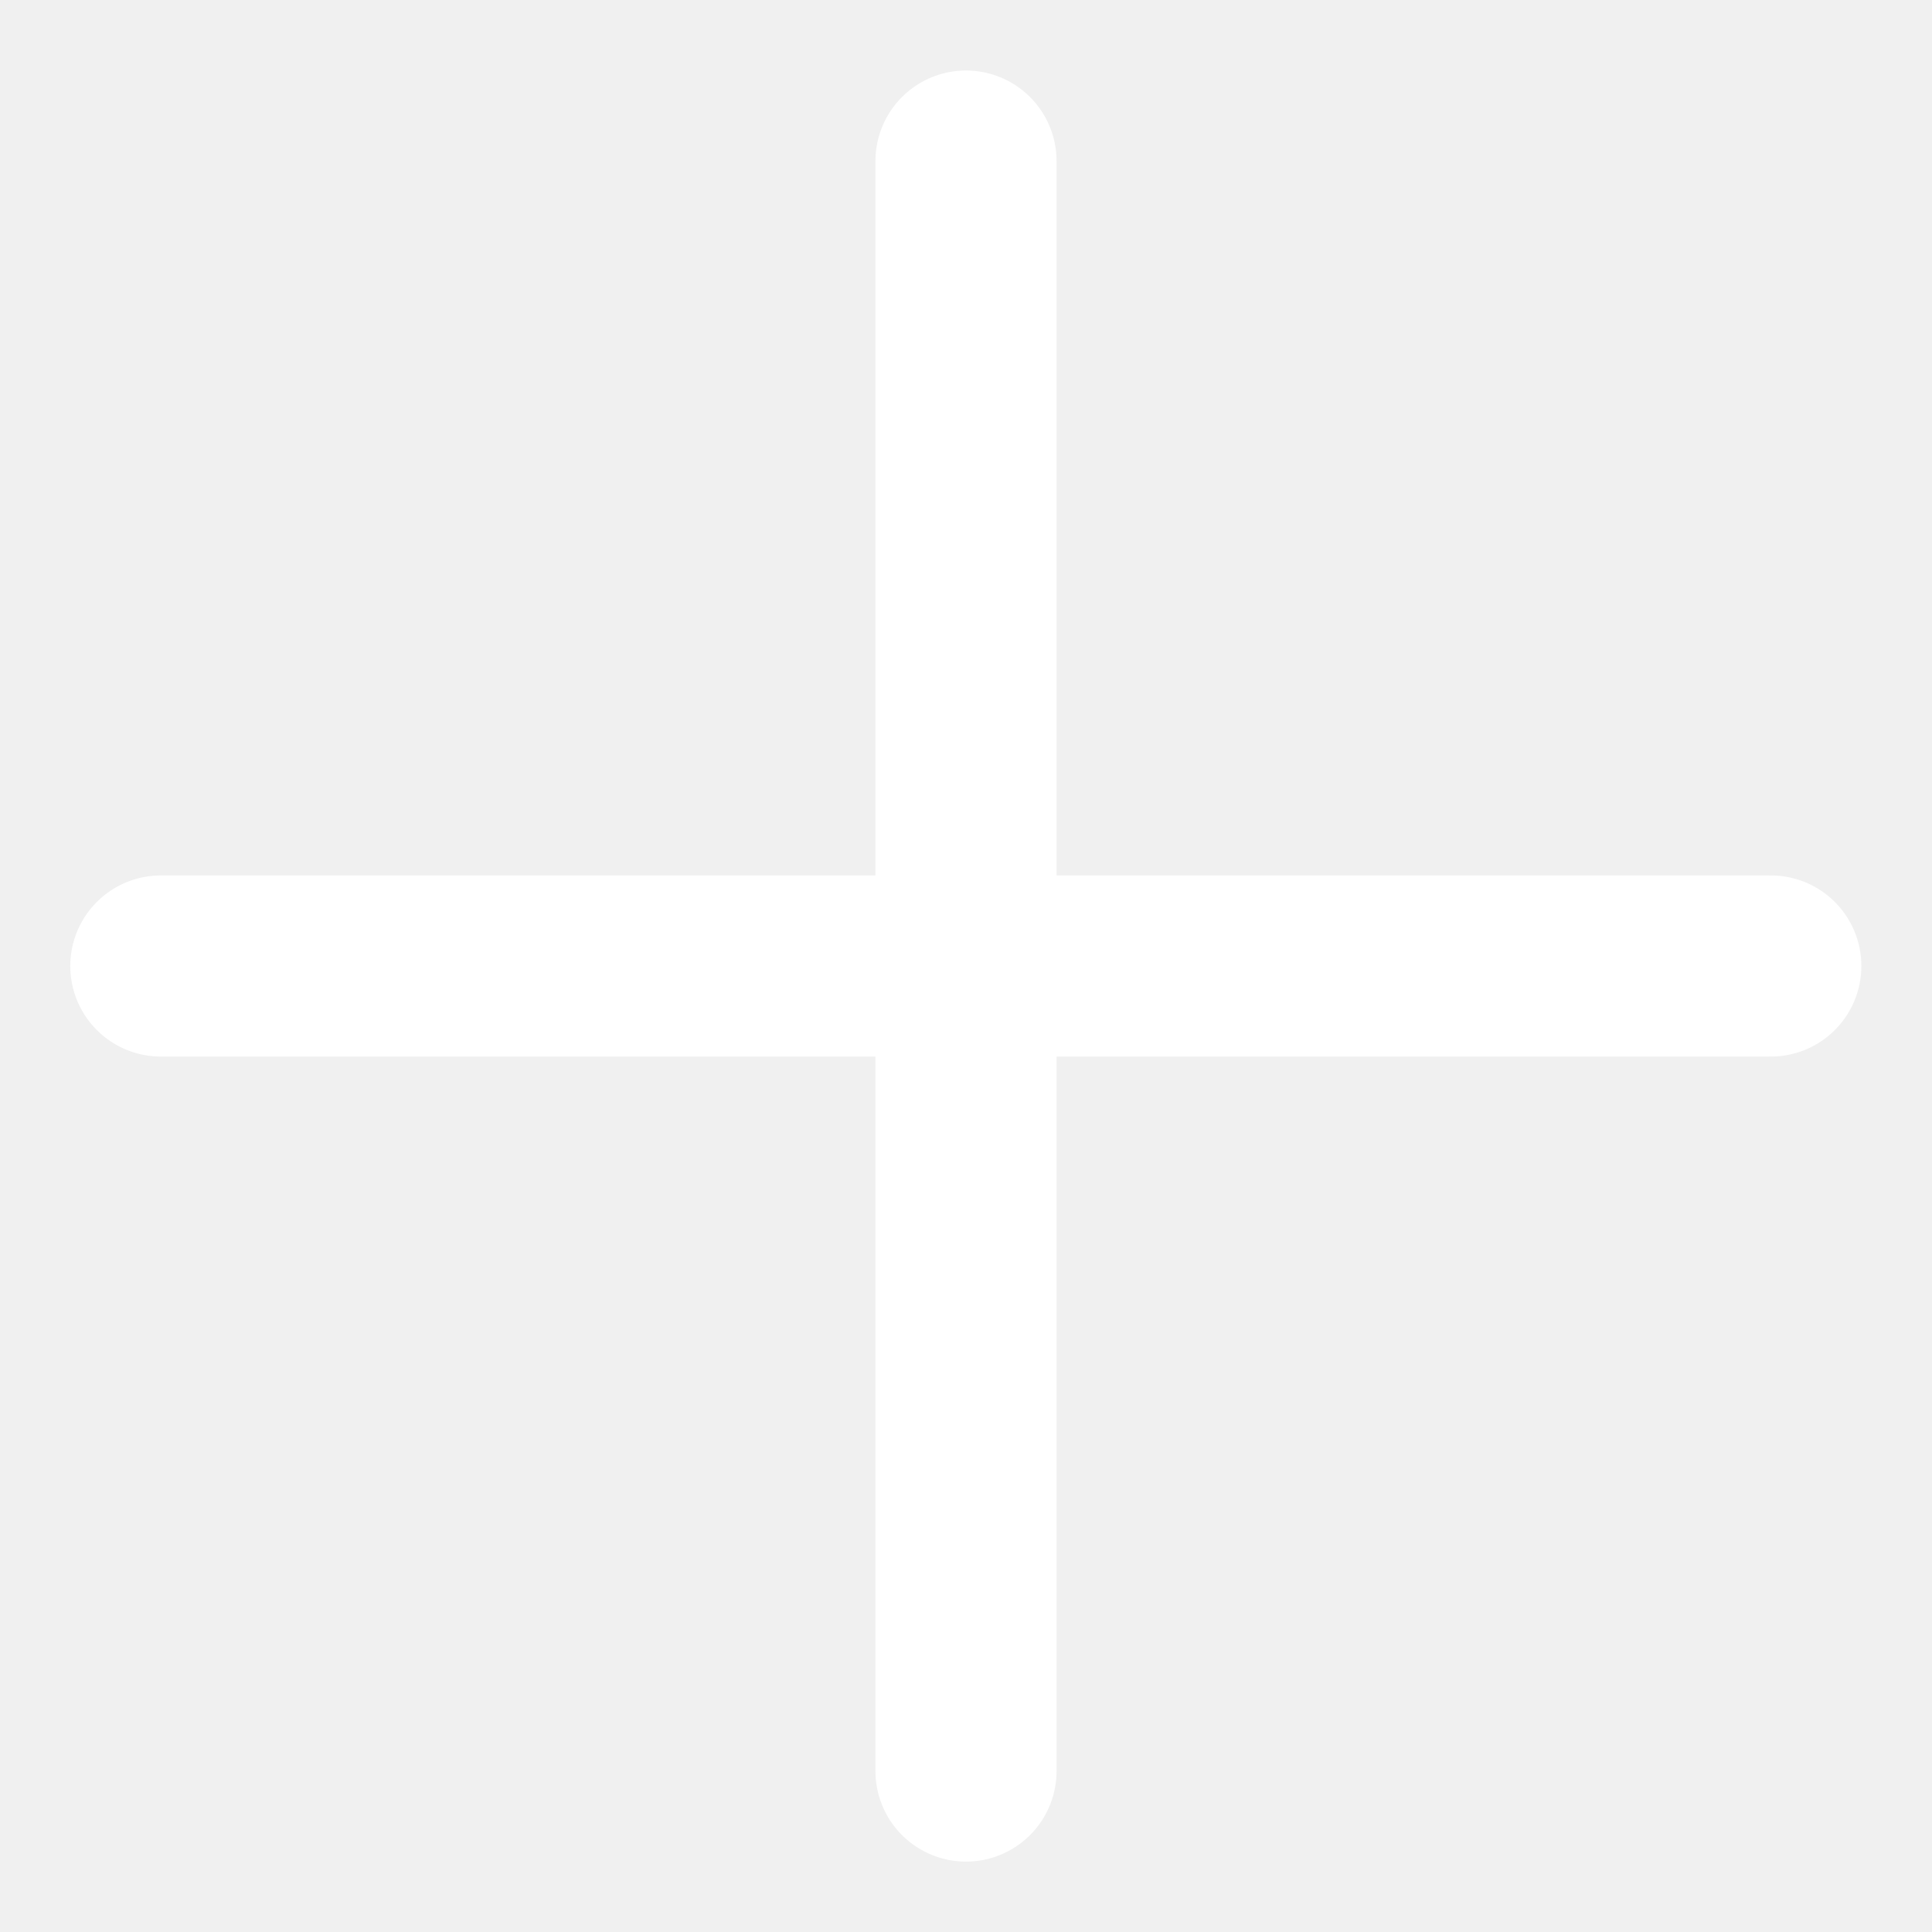
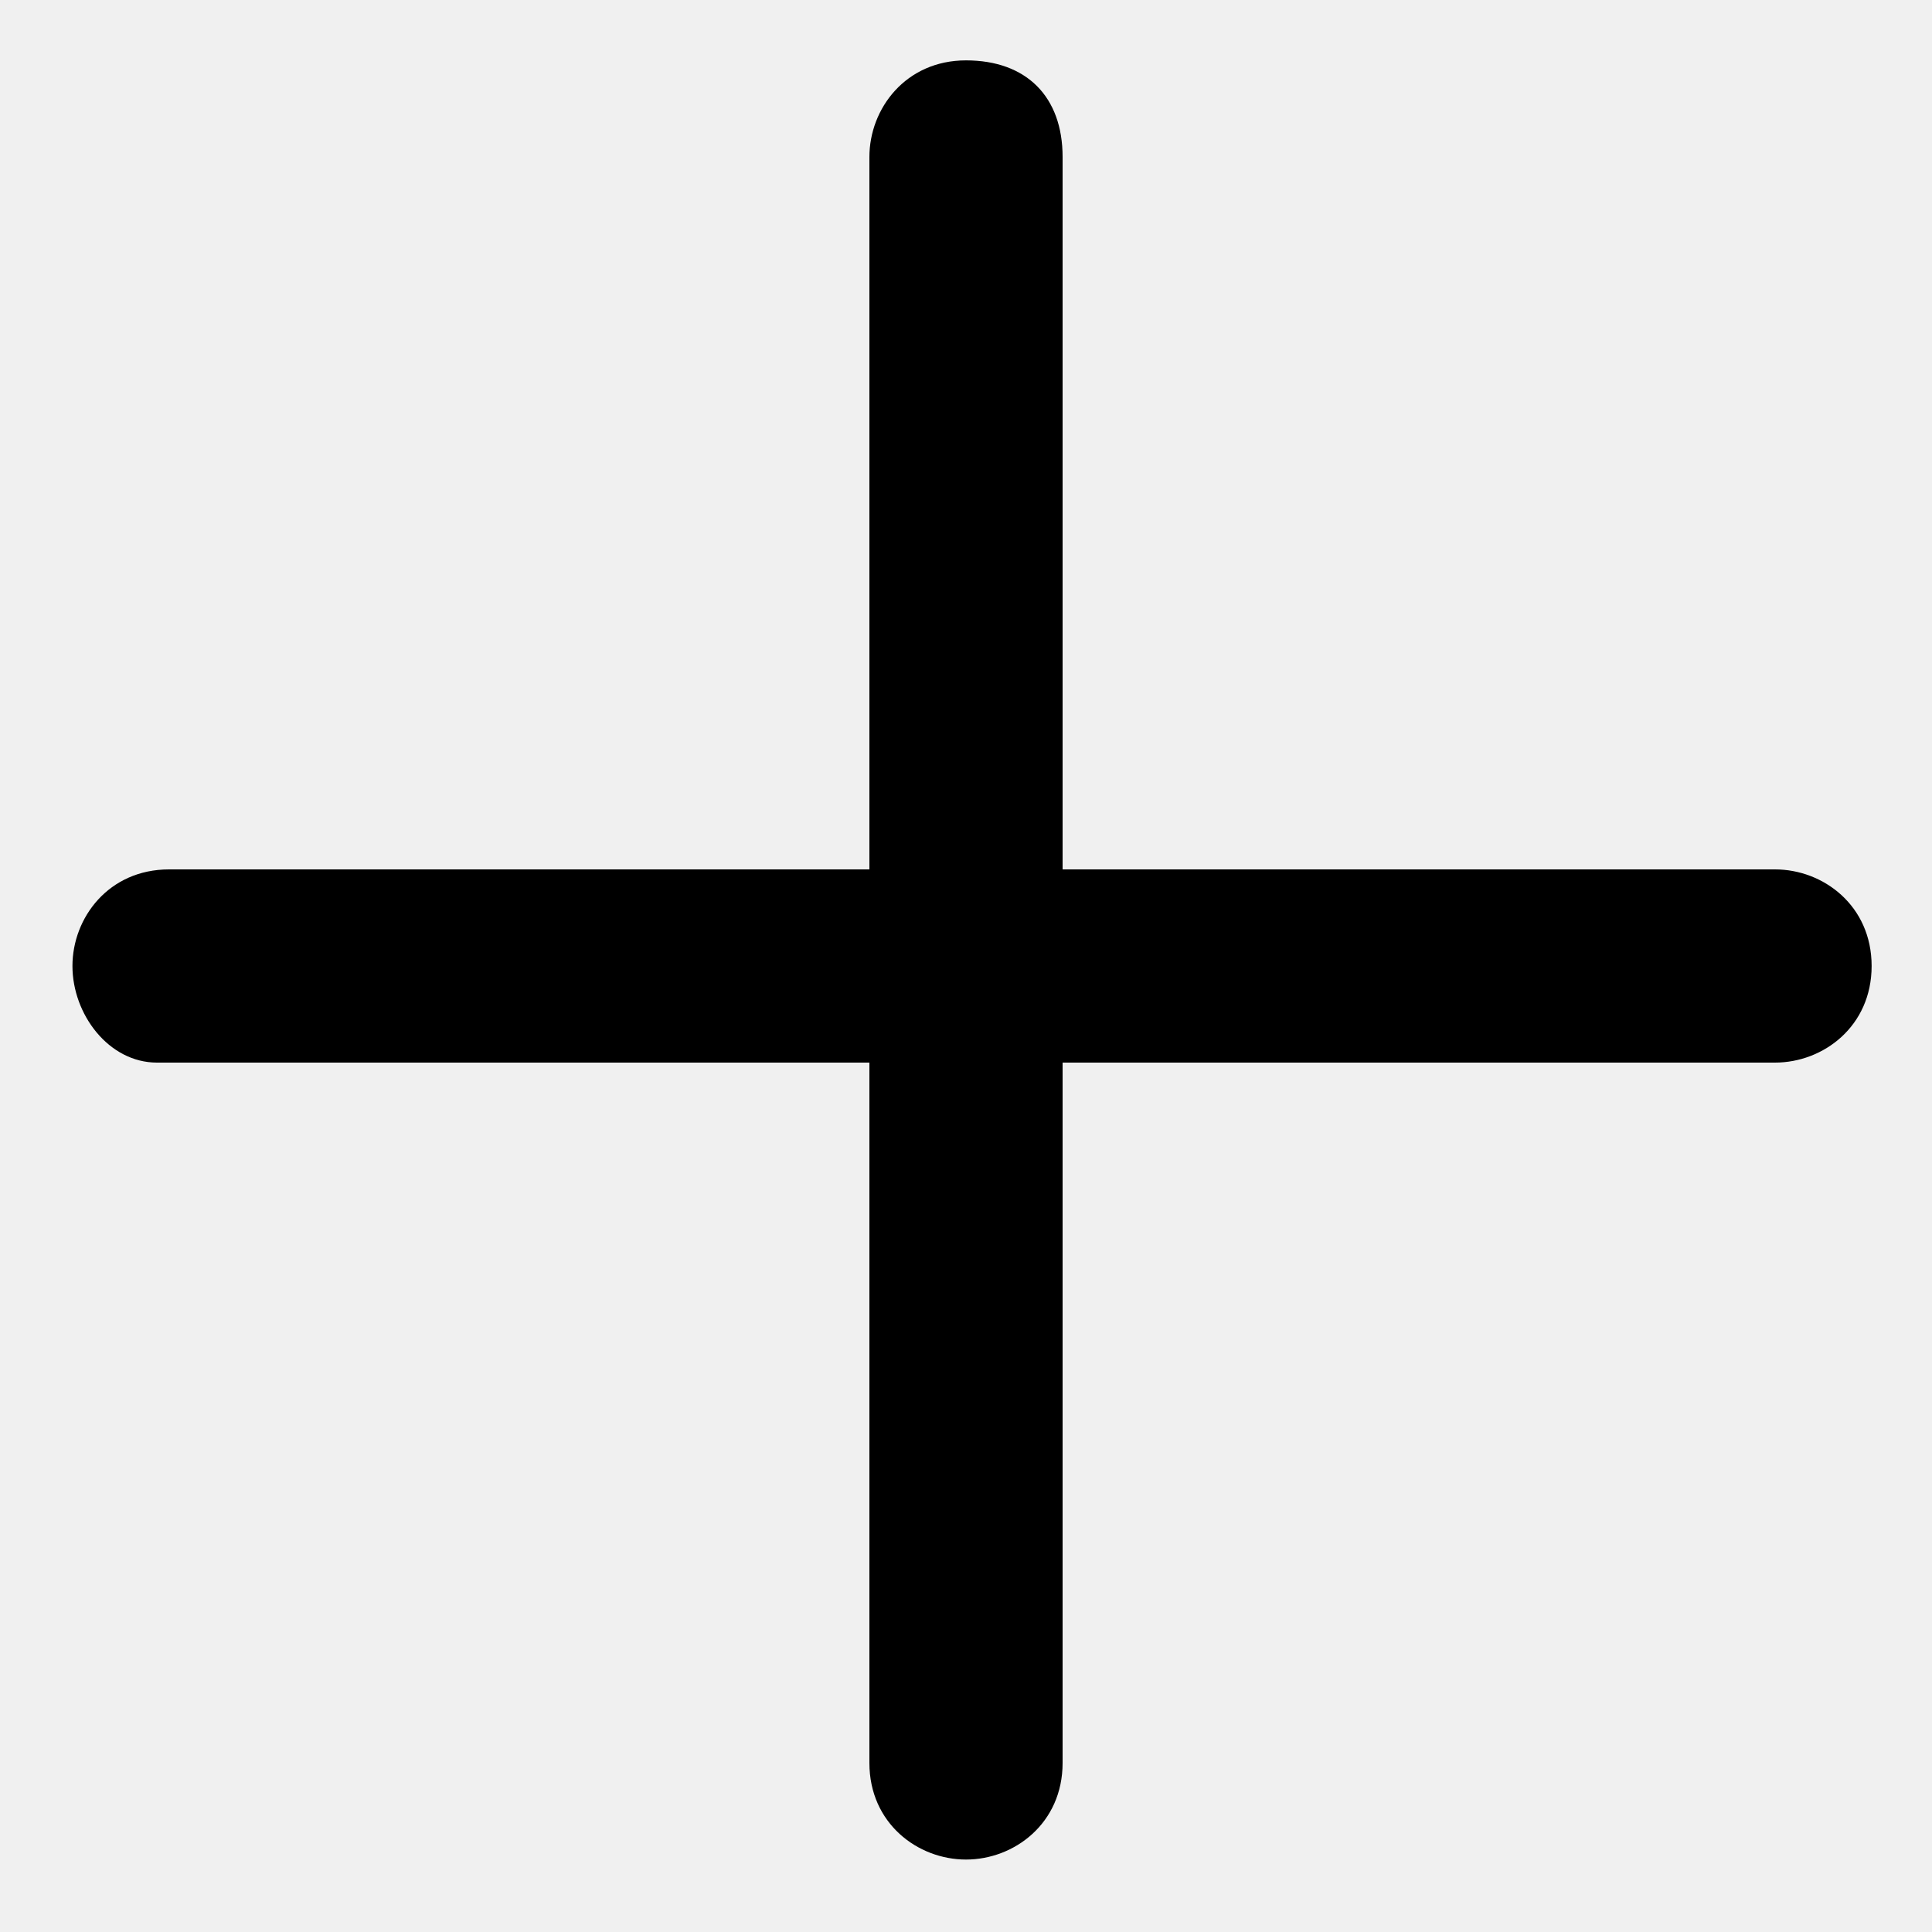
- <svg xmlns="http://www.w3.org/2000/svg" width="16" height="16" viewBox="0 0 16 16" fill="none">
-   <path d="M8 1.334V14.667" stroke="white" stroke-width="1.5" stroke-linecap="round" stroke-linejoin="round" />
-   <path d="M1.332 8H14.665" stroke="white" stroke-width="1.5" stroke-linecap="round" stroke-linejoin="round" />
+ <svg xmlns="http://www.w3.org/2000/svg" version="1.1" id="Слой_1" x="0px" y="0px" viewBox="0 0 16 16" style="enable-background:new 0 0 16 16;" xml:space="preserve">
+   <style type="text/css">
+ 	.st0{fill:#FFFFFF;}
+ </style>
+   <path d="M8,15.4c-0.4,0-0.8-0.3-0.8-0.8V1.3c0-0.4,0.3-0.8,0.8-0.8s0.8,0.3,0.8,0.8v13.3C8.8,15.1,8.4,15.4,8,15.4z" />
+   <path d="M14.7,8.8H1.3C0.9,8.8,0.6,8.4,0.6,8s0.3-0.8,0.8-0.8h13.3c0.4,0,0.8,0.3,0.8,0.8S15.1,8.8,14.7,8.8z" />
</svg>
